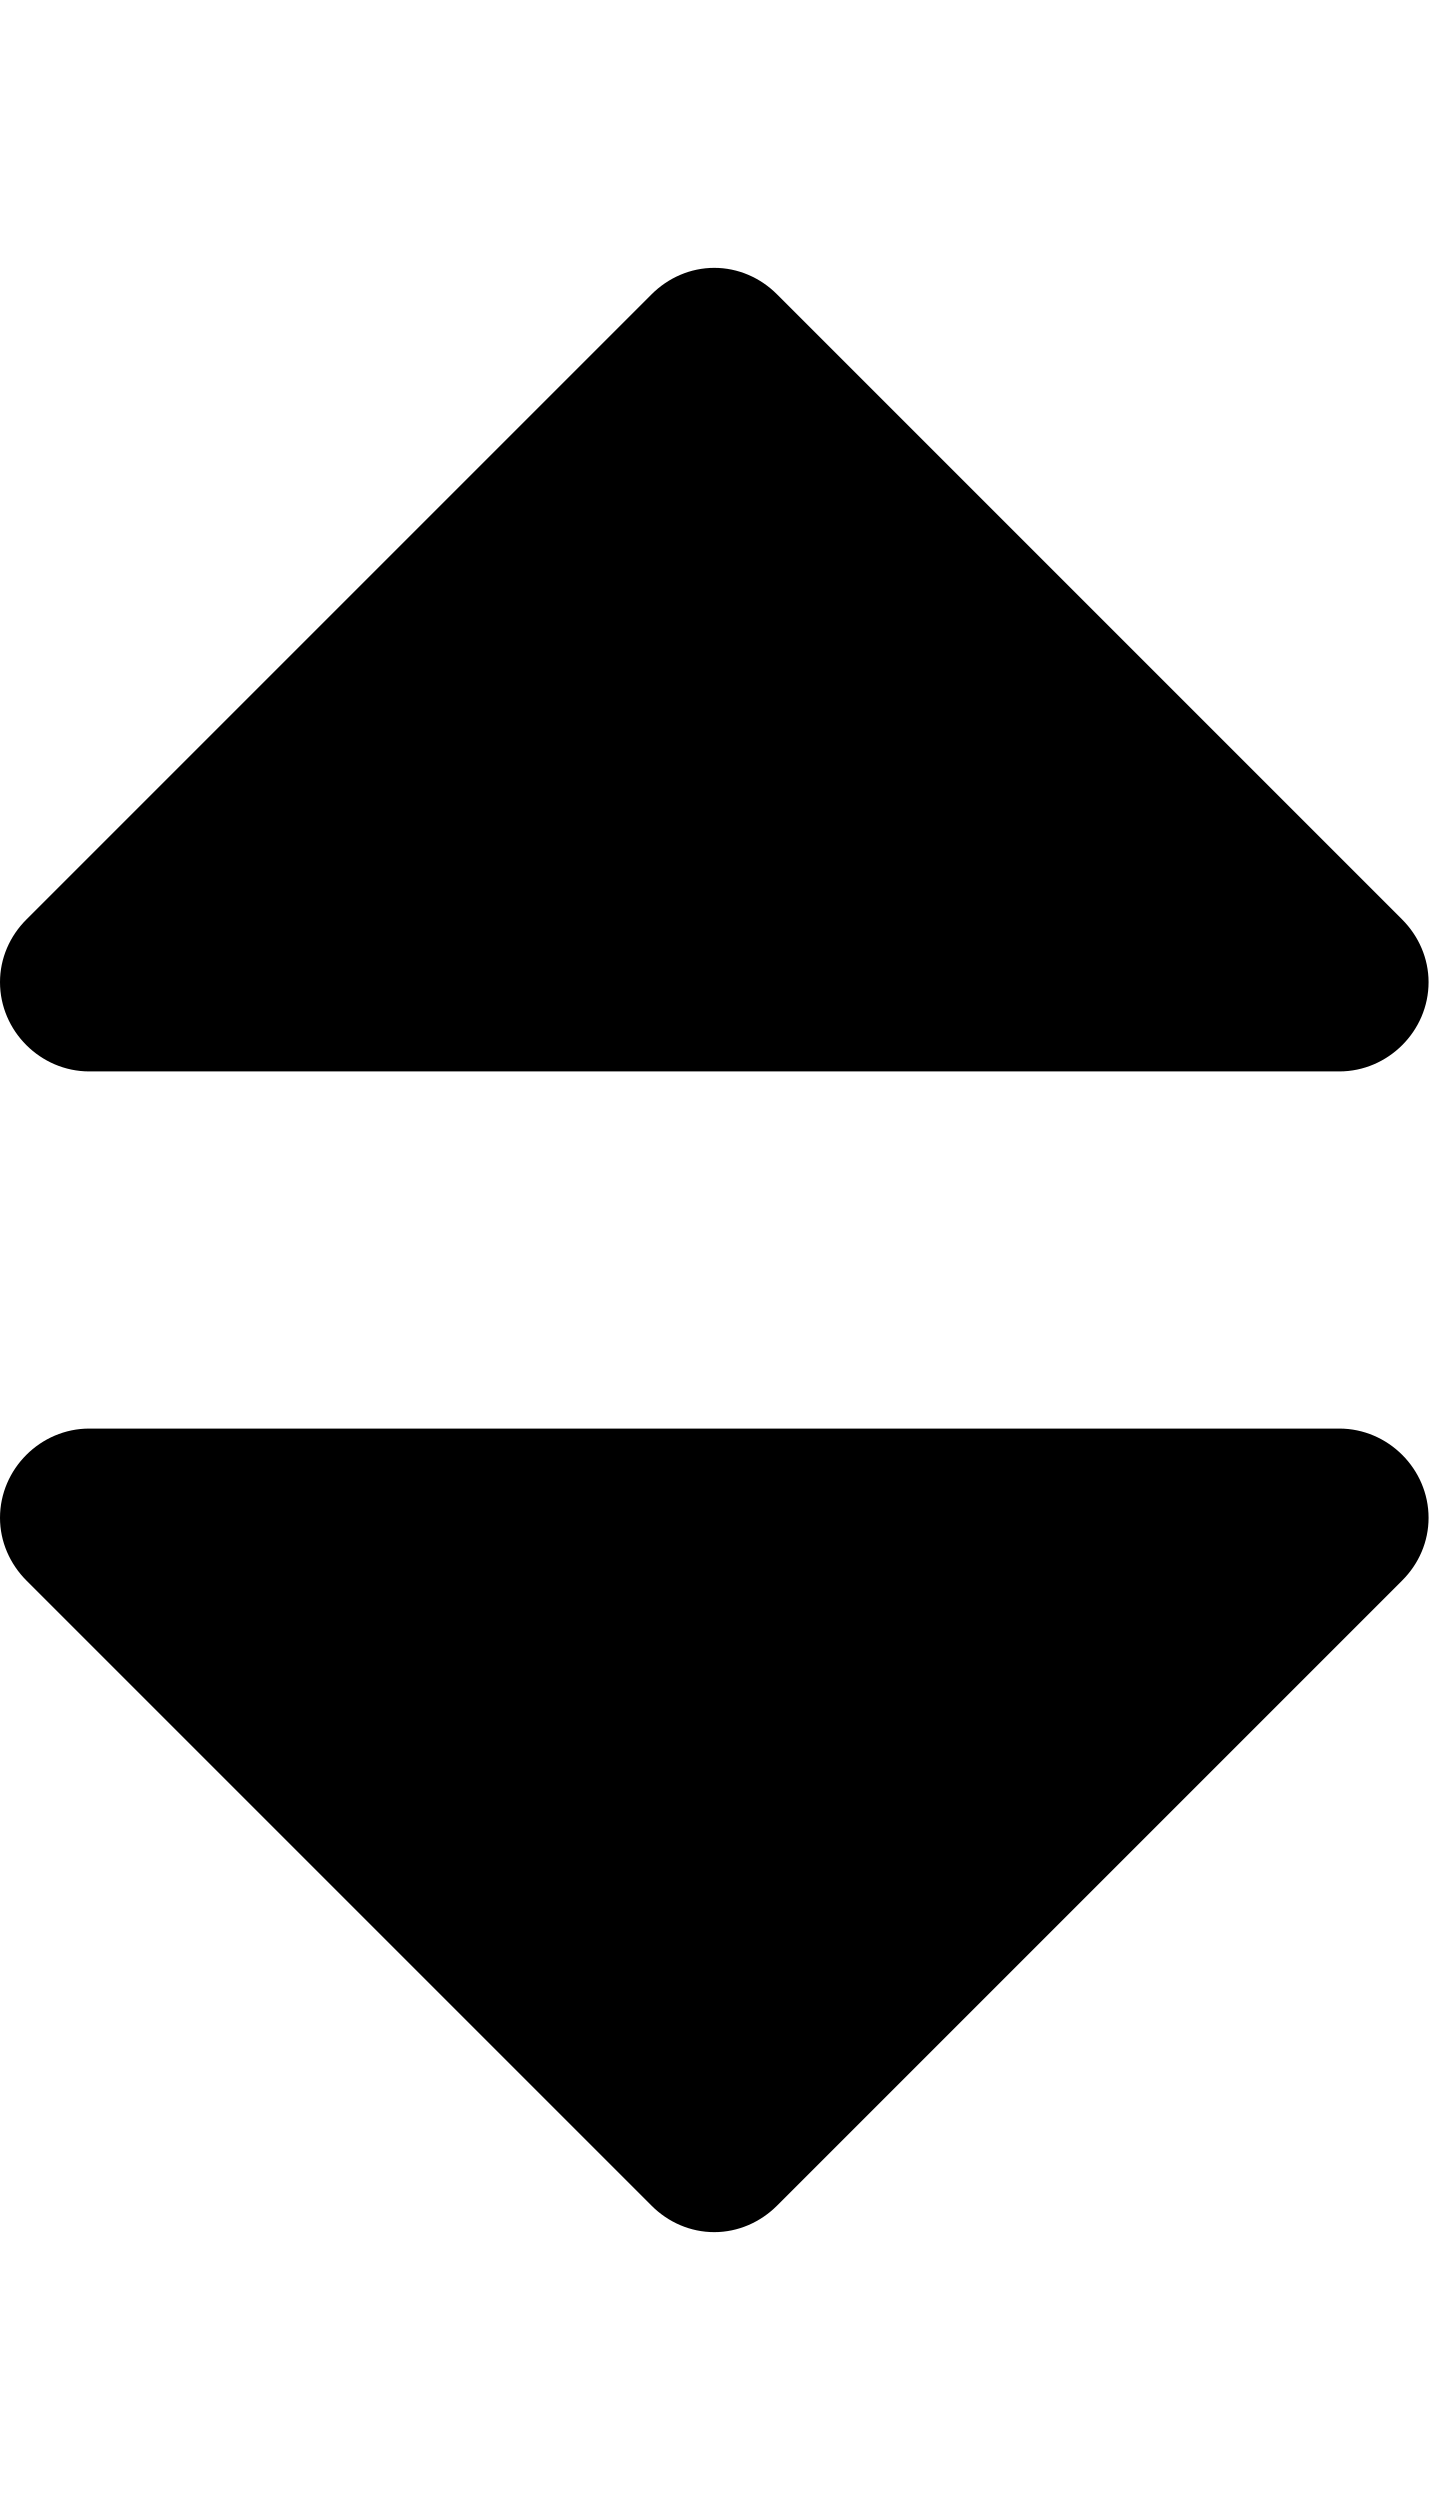
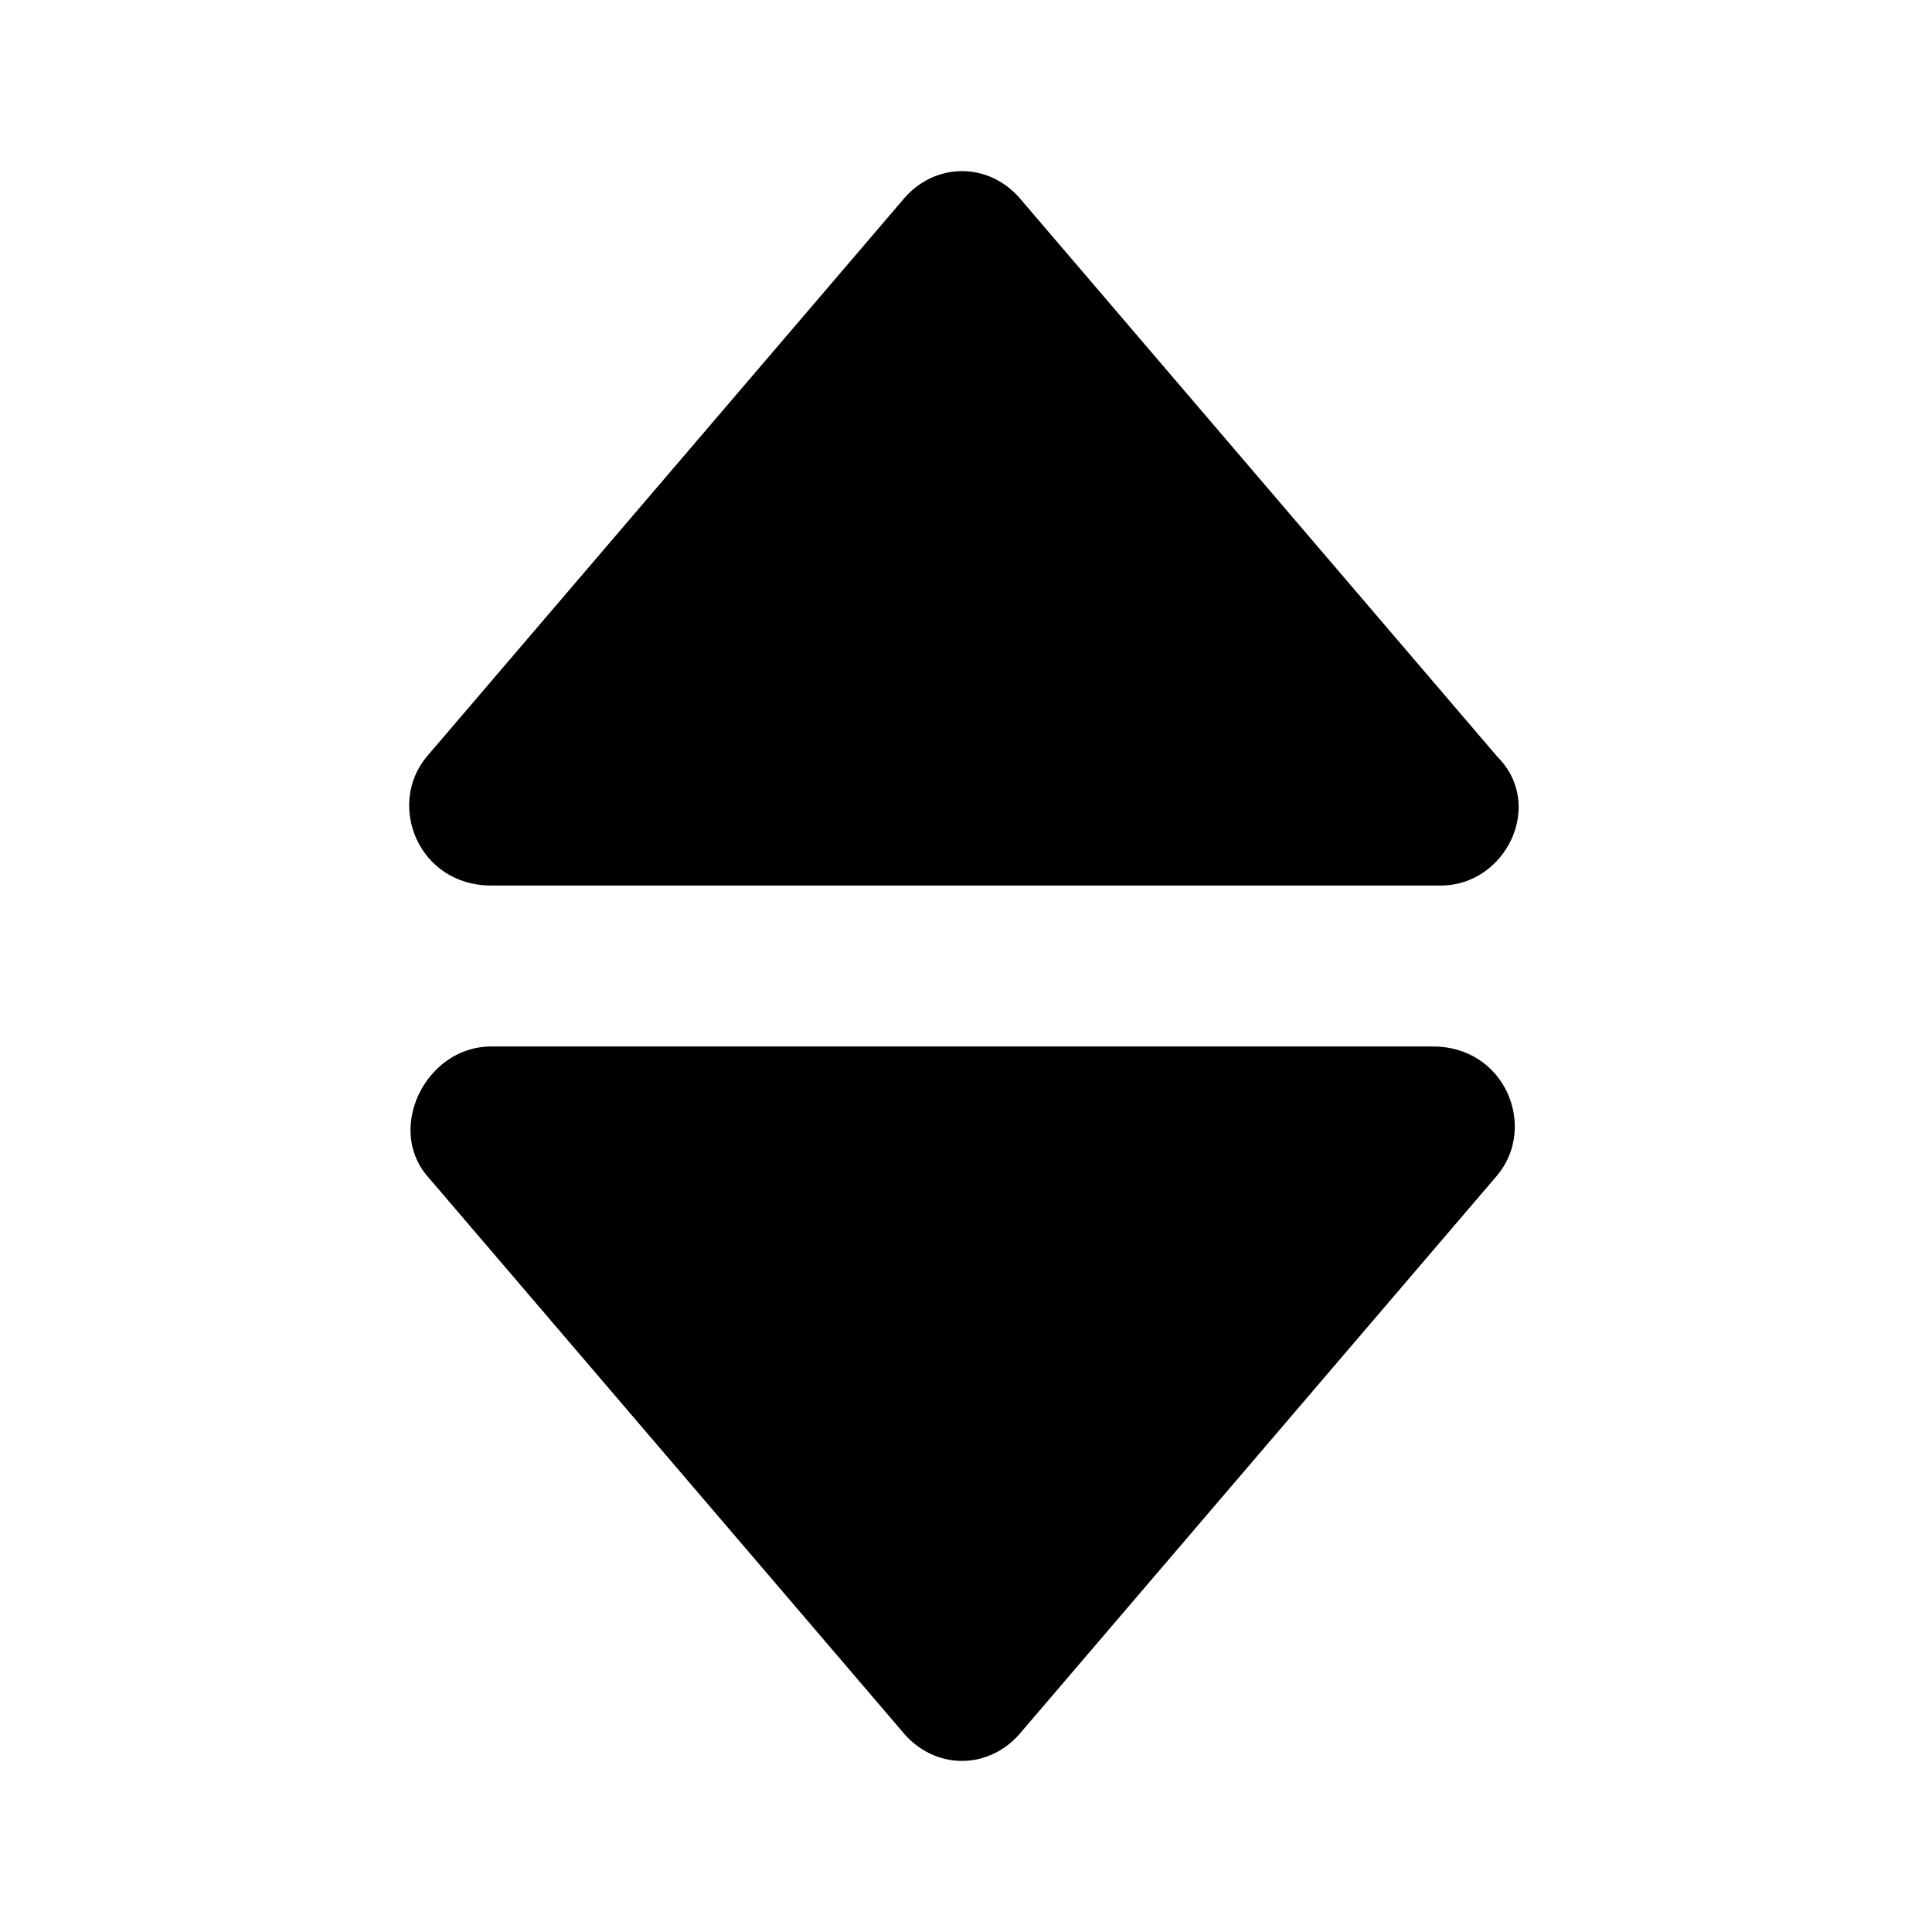
- <svg xmlns="http://www.w3.org/2000/svg" version="1.1" width="16" height="28" viewBox="0 0 16 28">
-   <path d="M16 17c0 0.266-0.109 0.516-0.297 0.703l-7 7c-0.187 0.187-0.438 0.297-0.703 0.297s-0.516-0.109-0.703-0.297l-7-7c-0.187-0.187-0.297-0.438-0.297-0.703 0-0.547 0.453-1 1-1h14c0.547 0 1 0.453 1 1zM16 11c0 0.547-0.453 1-1 1h-14c-0.547 0-1-0.453-1-1 0-0.266 0.109-0.516 0.297-0.703l7-7c0.187-0.187 0.438-0.297 0.703-0.297s0.516 0.109 0.703 0.297l7 7c0.187 0.187 0.297 0.438 0.297 0.703z" />
+ <svg xmlns="http://www.w3.org/2000/svg" version="1.1" width="32" height="32" viewBox="0 0 32 32">
+   <path d="M23.867 14.667h-15.733c-1.2 0-1.733-1.333-1.067-2.133l7.867-9.2c0.533-0.667 1.467-0.667 2 0l7.867 9.2c0.8 0.8 0.133 2.133-0.933 2.133z" />
+   <path d="M8.133 17.333h15.6c1.2 0 1.733 1.333 1.067 2.133l-7.867 9.2c-0.533 0.667-1.467 0.667-2 0l-7.867-9.2c-0.667-0.8 0-2.133 1.067-2.133z" />
</svg>
